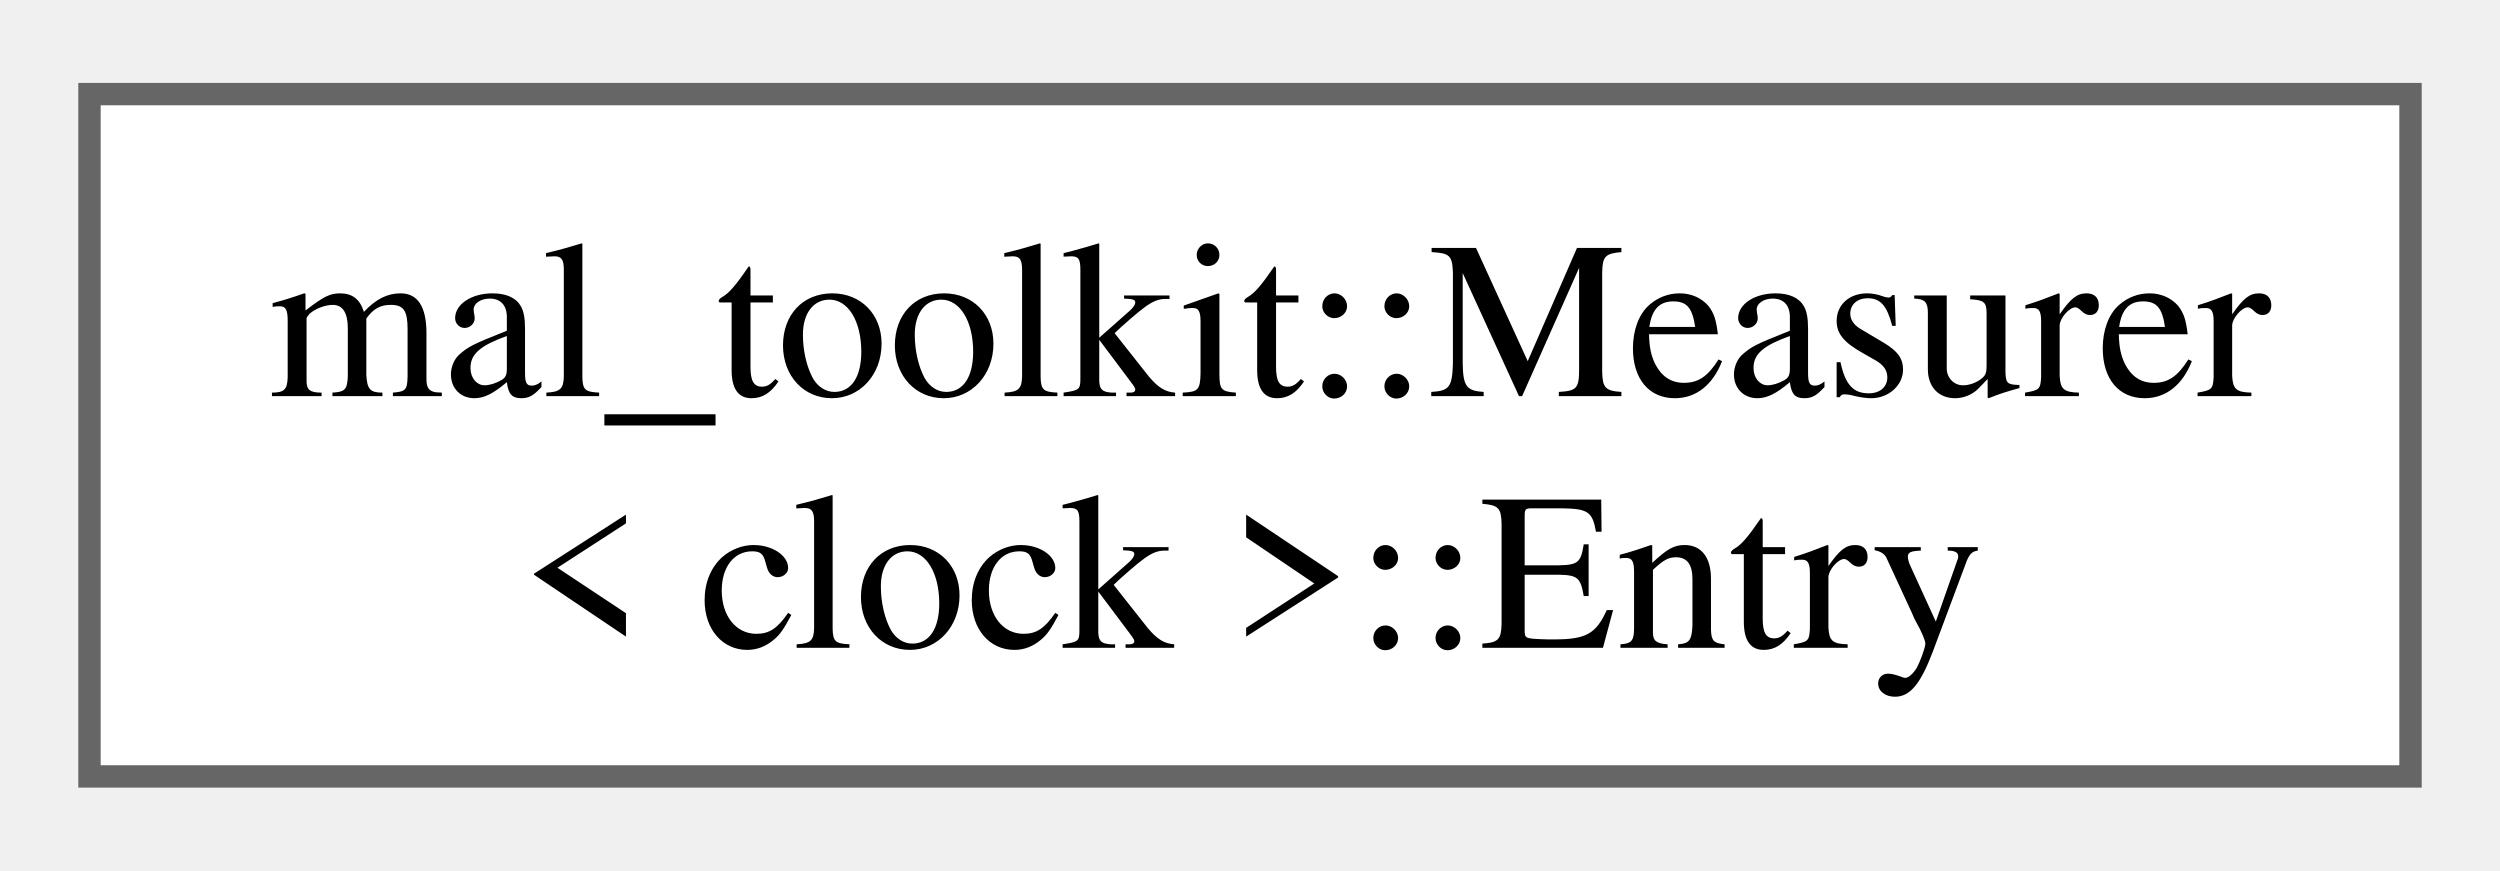
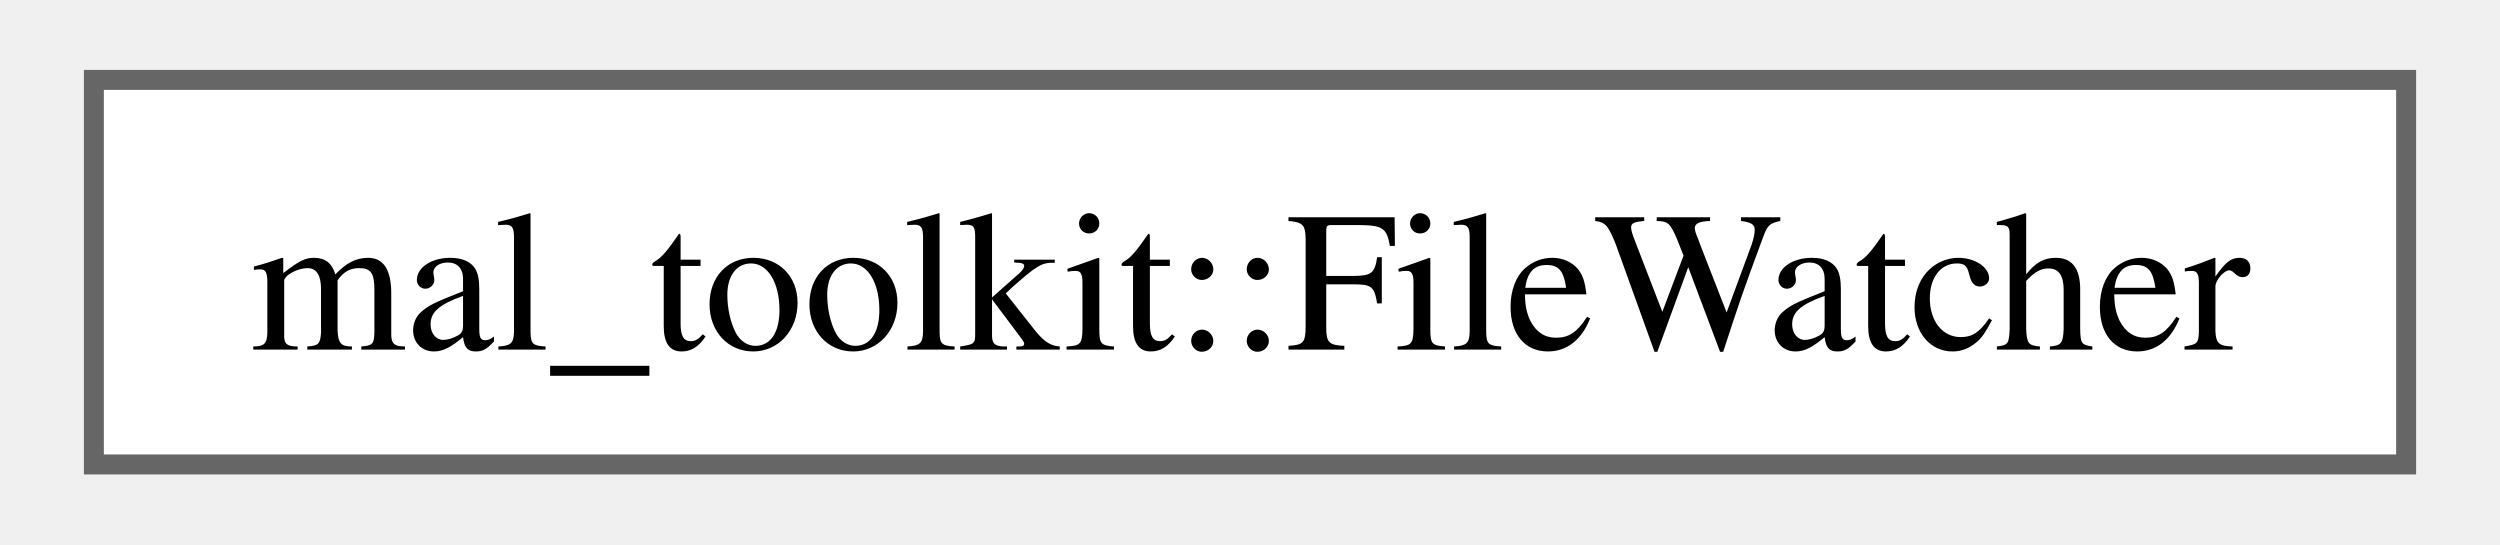
- <svg xmlns="http://www.w3.org/2000/svg" xmlns:xlink="http://www.w3.org/1999/xlink" width="112pt" height="39pt" viewBox="0.00 0.00 111.75 38.50">
-   <g id="graph0" class="graph" transform="scale(1 1) rotate(0) translate(4 34.5)">
+ <svg xmlns="http://www.w3.org/2000/svg" xmlns:xlink="http://www.w3.org/1999/xlink" width="124pt" height="27pt" viewBox="0.00 0.00 123.75 27.25">
+   <g id="graph0" class="graph" transform="scale(1 1) rotate(0) translate(4 23.25)">
    <g id="Node000000" class="node">
      <g id="a_Node000000">
-         <a xlink:href="db/ddb/structmal__toolkit_1_1_measurer_1_1_entry.html" target="_top" xlink:title=" ">
-           <polygon fill="white" stroke="#666666" points="103.75,-30.5 0,-30.5 0,0 103.75,0 103.75,-30.5" />
-           <text text-anchor="start" x="8" y="-17" font-family="Times,serif" font-size="10.00">mal_toolkit::Measurer</text>
-           <text text-anchor="middle" x="51.88" y="-5.75" font-family="Times,serif" font-size="10.00">&lt; clock &gt;::Entry</text>
+         <a xlink:href="dd/d41/classmal__toolkit_1_1_file_watcher.html" target="_top" xlink:title="A class for monitoring file changes and notifying listeners.">
+           <polygon fill="white" stroke="#666666" points="115.75,-19.25 0,-19.25 0,0 115.75,0 115.75,-19.25" />
+           <text text-anchor="middle" x="57.88" y="-5.75" font-family="Times,serif" font-size="10.00">mal_toolkit::FileWatcher</text>
        </a>
      </g>
    </g>
  </g>
</svg>
